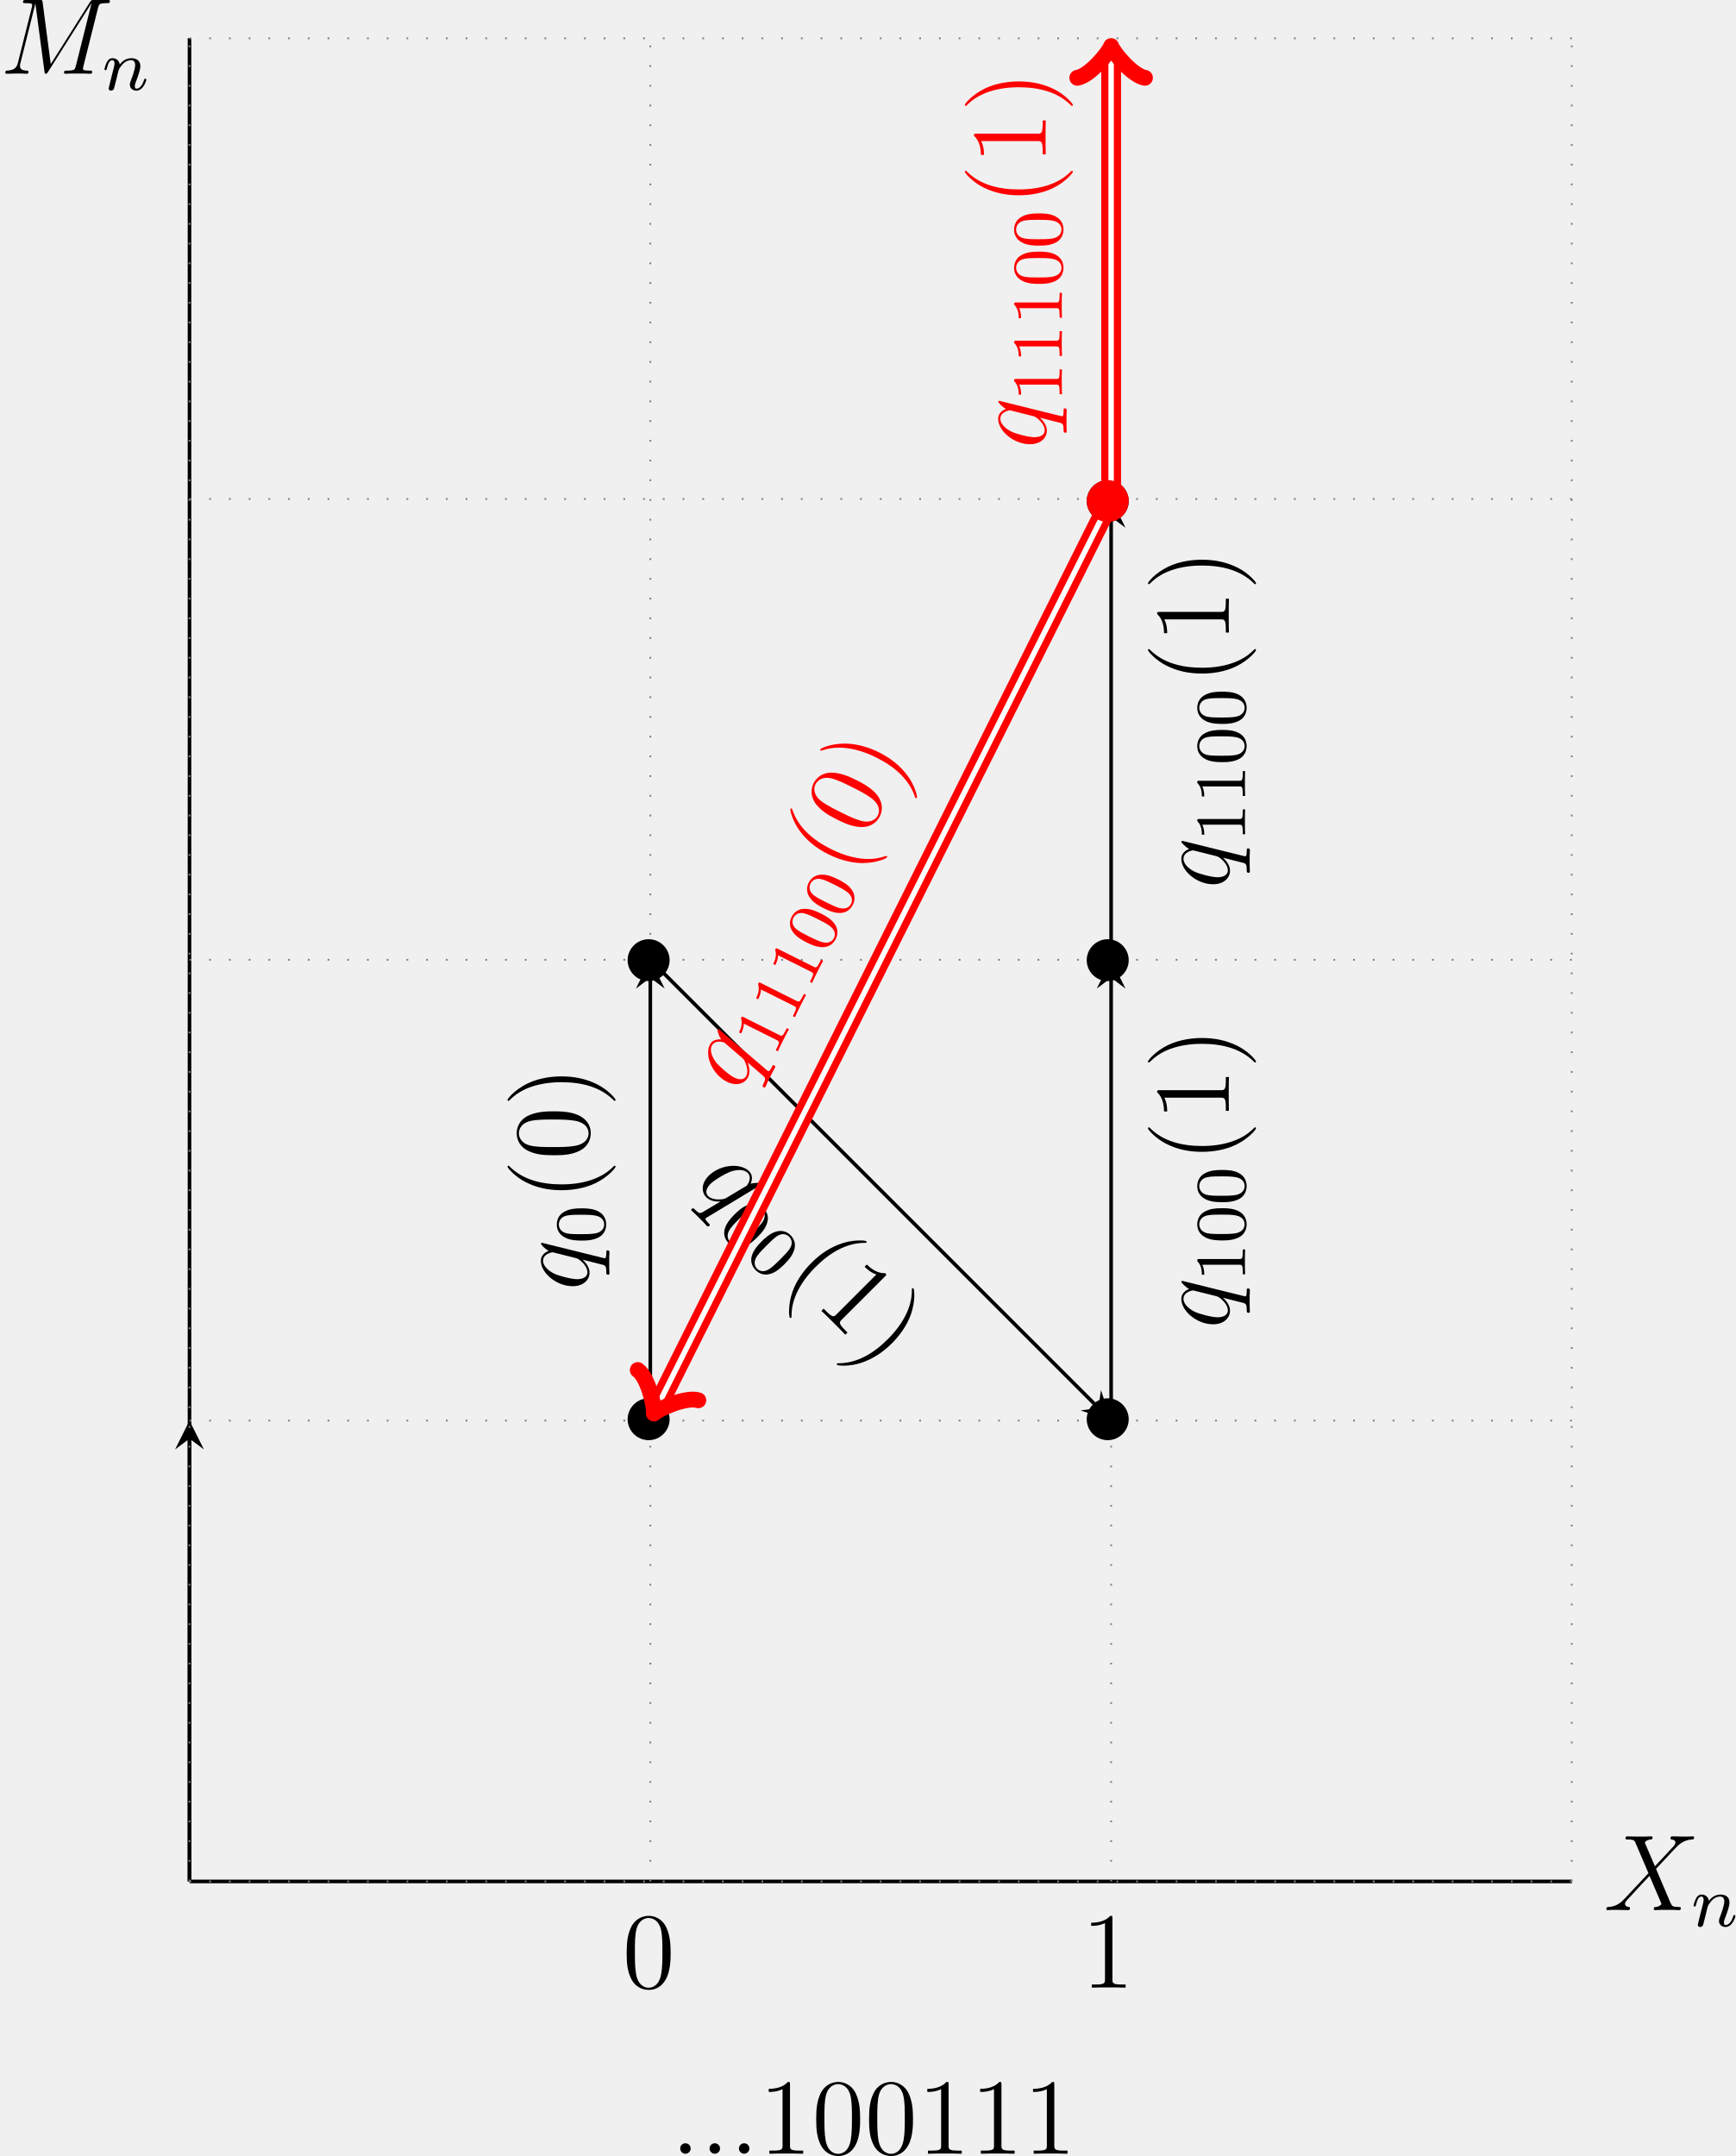
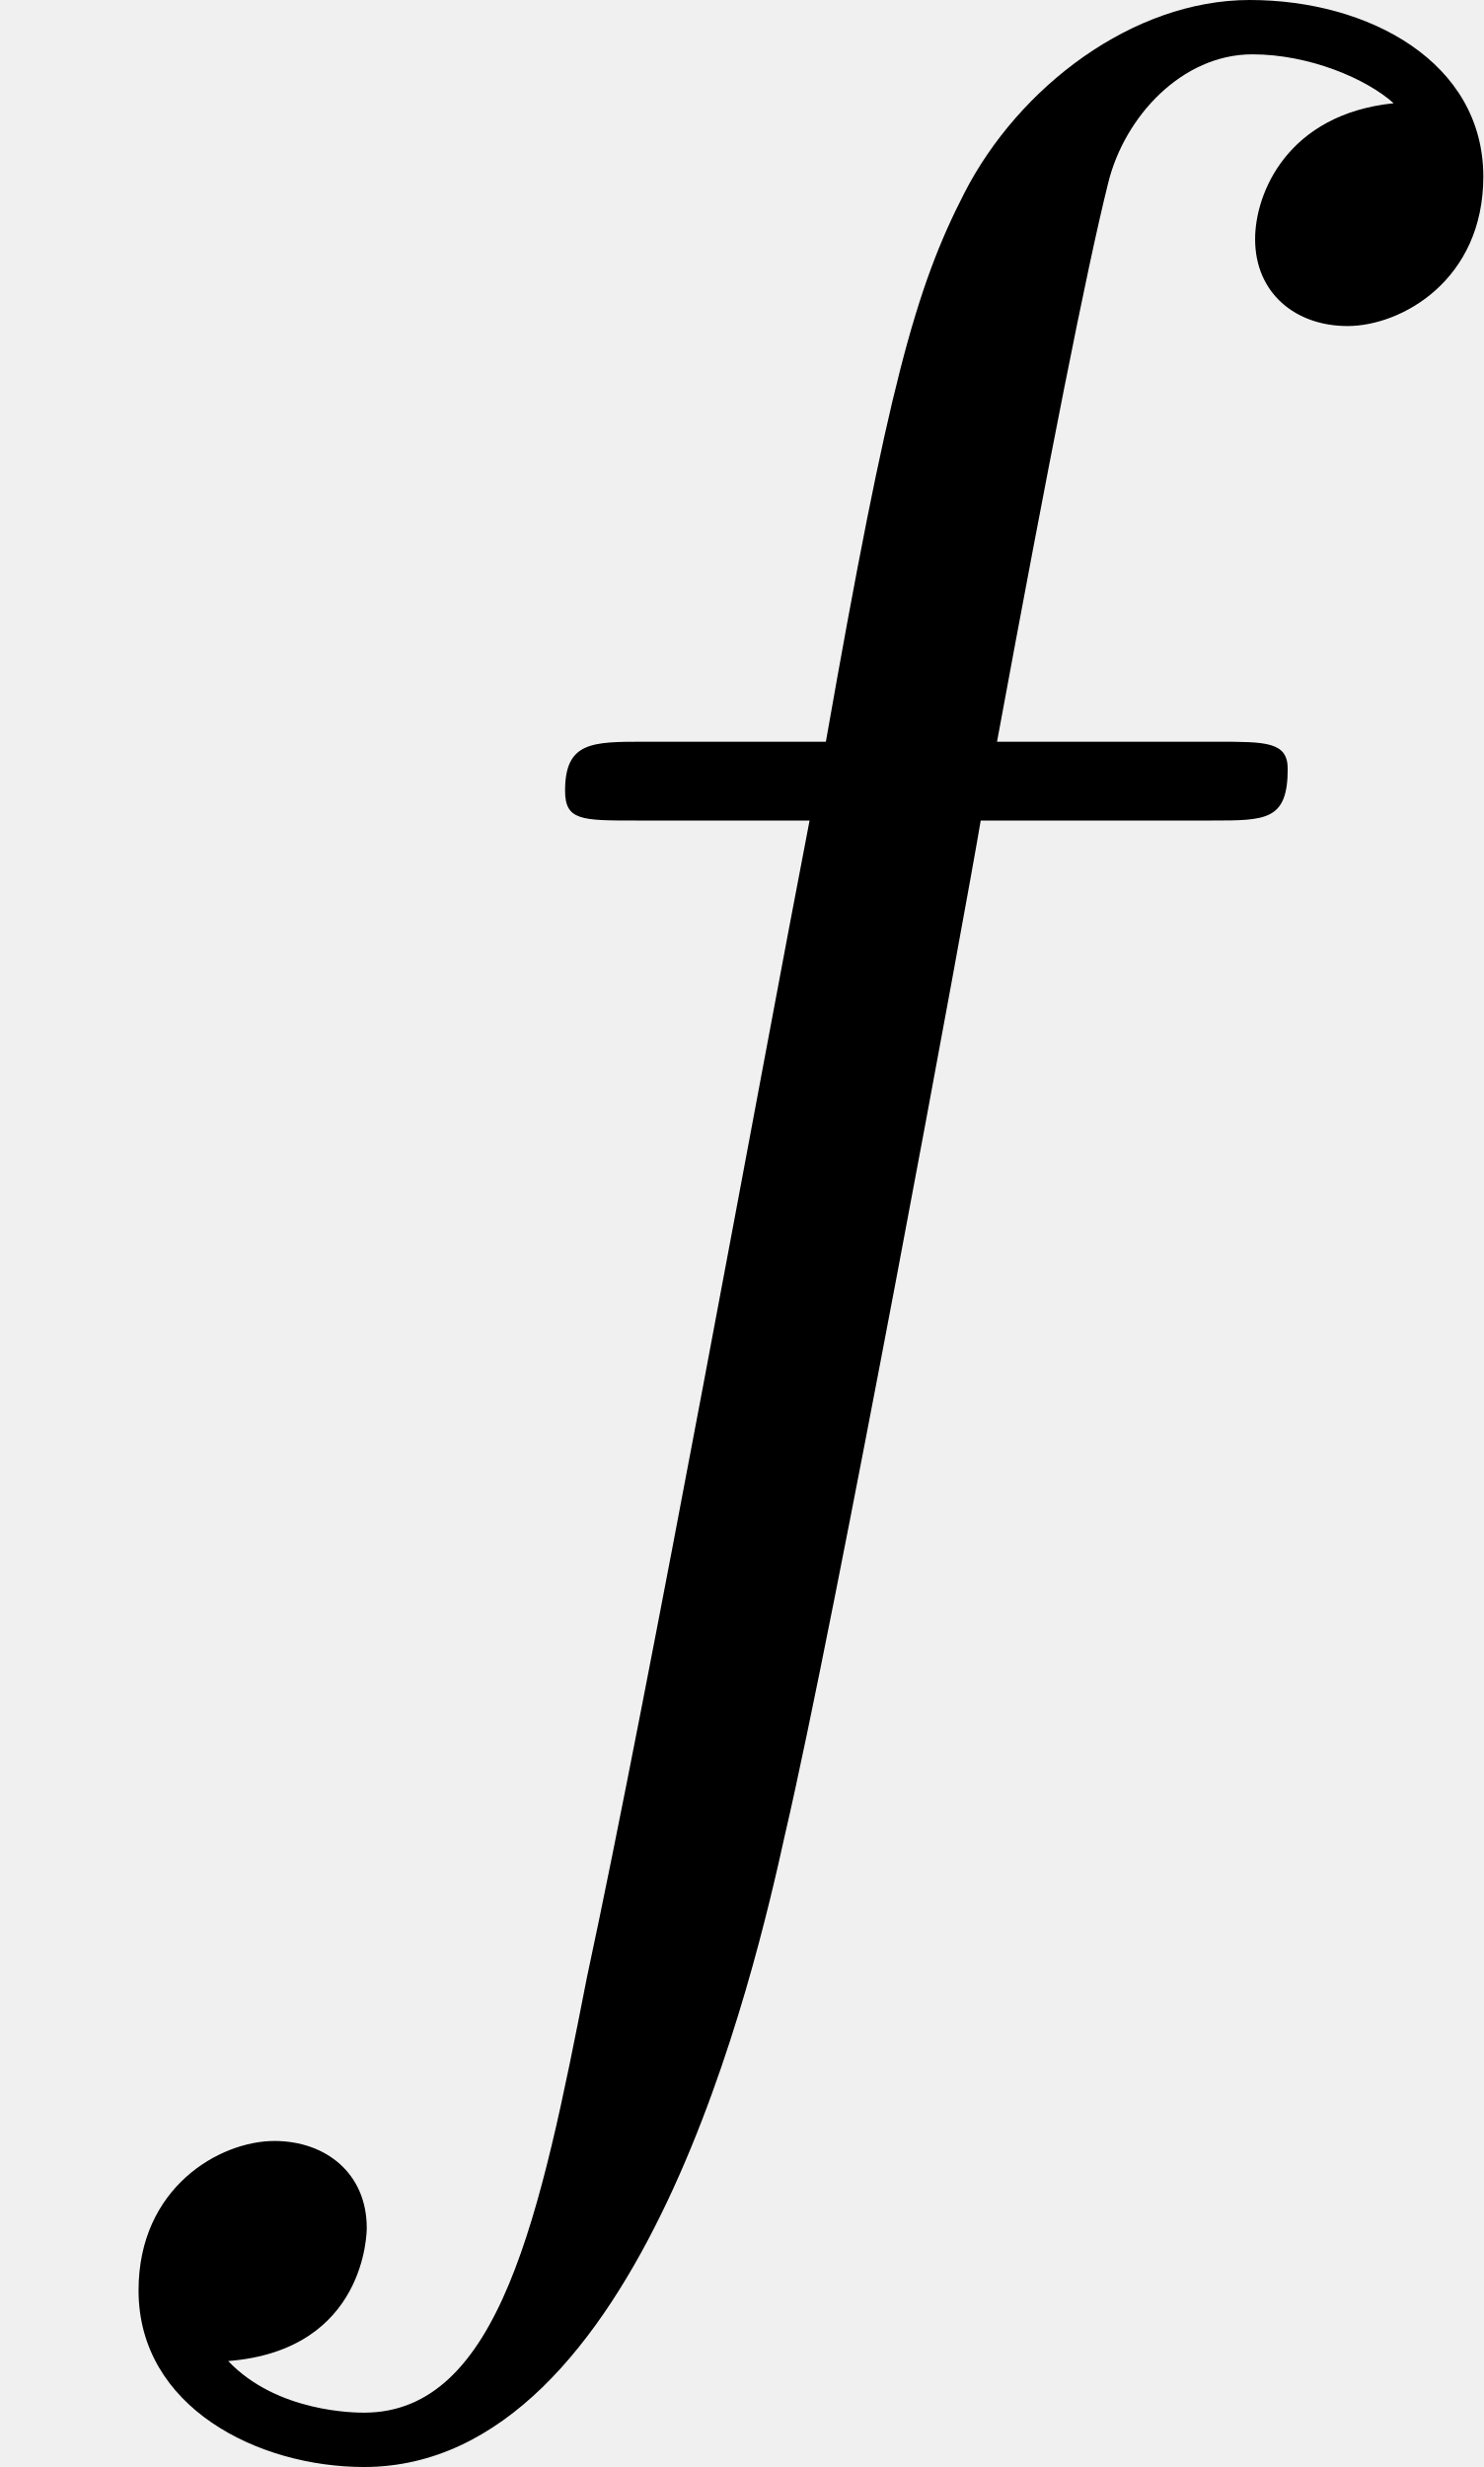
- <svg xmlns="http://www.w3.org/2000/svg" xmlns:xlink="http://www.w3.org/1999/xlink" height="263.585pt" version="1.1" viewBox="150.616 64.538 212.172 263.585" width="212.172pt">
+ <svg xmlns="http://www.w3.org/2000/svg" xmlns:xlink="http://www.w3.org/1999/xlink" height="21.792pt" version="1.1" viewBox="113.25 115.104 13.104 21.792" width="13.104pt">
  <defs>
-     <path d="M10.896 -7.32C11.004 -7.728 11.028 -7.848 11.88 -7.848C12.108 -7.848 12.216 -7.848 12.216 -8.076C12.216 -8.196 12.132 -8.196 11.904 -8.196H10.464C10.164 -8.196 10.152 -8.184 10.02 -7.992L5.64 -1.068L4.74 -7.932C4.704 -8.196 4.692 -8.196 4.38 -8.196H2.892C2.664 -8.196 2.556 -8.196 2.556 -7.968C2.556 -7.848 2.664 -7.848 2.844 -7.848C3.576 -7.848 3.576 -7.752 3.576 -7.62C3.576 -7.596 3.576 -7.524 3.528 -7.344L1.992 -1.224C1.848 -0.648 1.572 -0.384 0.768 -0.348C0.732 -0.348 0.588 -0.336 0.588 -0.132C0.588 0 0.696 0 0.744 0C0.984 0 1.596 -0.024 1.836 -0.024H2.412C2.58 -0.024 2.784 0 2.952 0C3.036 0 3.168 0 3.168 -0.228C3.168 -0.336 3.048 -0.348 3 -0.348C2.604 -0.36 2.22 -0.432 2.22 -0.864C2.22 -0.984 2.22 -0.996 2.268 -1.164L3.924 -7.776H3.936L4.932 -0.324C4.968 -0.036 4.98 0 5.088 0C5.22 0 5.28 -0.096 5.34 -0.204L10.164 -7.836H10.176L8.436 -0.888C8.328 -0.468 8.304 -0.348 7.464 -0.348C7.236 -0.348 7.116 -0.348 7.116 -0.132C7.116 0 7.224 0 7.296 0C7.5 0 7.74 -0.024 7.944 -0.024H9.36C9.564 -0.024 9.816 0 10.02 0C10.116 0 10.248 0 10.248 -0.228C10.248 -0.348 10.14 -0.348 9.96 -0.348C9.228 -0.348 9.228 -0.444 9.228 -0.564C9.228 -0.576 9.228 -0.66 9.252 -0.756L10.896 -7.32Z" id="g2-77" />
-     <path d="M5.7 -4.872L4.572 -7.5C4.728 -7.788 5.088 -7.836 5.232 -7.848C5.304 -7.848 5.436 -7.86 5.436 -8.064C5.436 -8.196 5.328 -8.196 5.256 -8.196C5.052 -8.196 4.812 -8.172 4.608 -8.172H3.912C3.18 -8.172 2.652 -8.196 2.64 -8.196C2.544 -8.196 2.424 -8.196 2.424 -7.968C2.424 -7.848 2.532 -7.848 2.688 -7.848C3.384 -7.848 3.432 -7.728 3.552 -7.44L4.98 -4.104L2.376 -1.32C1.944 -0.852 1.428 -0.396 0.54 -0.348C0.396 -0.336 0.3 -0.336 0.3 -0.12C0.3 -0.084 0.312 0 0.444 0C0.612 0 0.792 -0.024 0.96 -0.024H1.524C1.908 -0.024 2.328 0 2.7 0C2.784 0 2.928 0 2.928 -0.216C2.928 -0.336 2.844 -0.348 2.772 -0.348C2.532 -0.372 2.376 -0.504 2.376 -0.696C2.376 -0.9 2.52 -1.044 2.868 -1.404L3.936 -2.568C4.2 -2.844 4.836 -3.54 5.1 -3.804L6.36 -0.852C6.372 -0.828 6.42 -0.708 6.42 -0.696C6.42 -0.588 6.156 -0.372 5.772 -0.348C5.7 -0.348 5.568 -0.336 5.568 -0.12C5.568 0 5.688 0 5.748 0C5.952 0 6.192 -0.024 6.396 -0.024H7.716C7.932 -0.024 8.16 0 8.364 0C8.448 0 8.58 0 8.58 -0.228C8.58 -0.348 8.46 -0.348 8.352 -0.348C7.632 -0.36 7.608 -0.42 7.404 -0.864L5.82 -4.584L7.344 -6.216C7.464 -6.336 7.74 -6.636 7.848 -6.756C8.364 -7.296 8.844 -7.788 9.816 -7.848C9.936 -7.86 10.056 -7.86 10.056 -8.064C10.056 -8.196 9.948 -8.196 9.9 -8.196C9.732 -8.196 9.552 -8.172 9.384 -8.172H8.832C8.448 -8.172 8.028 -8.196 7.656 -8.196C7.572 -8.196 7.428 -8.196 7.428 -7.98C7.428 -7.86 7.512 -7.848 7.584 -7.848C7.776 -7.824 7.98 -7.728 7.98 -7.5L7.968 -7.476C7.956 -7.392 7.932 -7.272 7.8 -7.128L5.7 -4.872Z" id="g2-88" />
-     <path d="M5.292 -5.172C5.292 -5.232 5.244 -5.28 5.184 -5.28C5.088 -5.28 4.62 -4.848 4.392 -4.428C4.176 -4.968 3.804 -5.292 3.288 -5.292C1.932 -5.292 0.468 -3.54 0.468 -1.764C0.468 -0.576 1.164 0.12 1.98 0.12C2.616 0.12 3.144 -0.36 3.396 -0.636L3.408 -0.624L2.952 1.176L2.844 1.608C2.736 1.968 2.556 1.968 1.992 1.98C1.86 1.98 1.74 1.98 1.74 2.208C1.74 2.292 1.812 2.328 1.896 2.328C2.064 2.328 2.28 2.304 2.448 2.304H3.672C3.852 2.304 4.056 2.328 4.236 2.328C4.308 2.328 4.452 2.328 4.452 2.1C4.452 1.98 4.356 1.98 4.176 1.98C3.612 1.98 3.576 1.896 3.576 1.8C3.576 1.74 3.588 1.728 3.624 1.572L5.292 -5.172ZM3.6 -1.428C3.54 -1.224 3.54 -1.2 3.372 -0.972C3.108 -0.636 2.58 -0.12 2.016 -0.12C1.524 -0.12 1.248 -0.564 1.248 -1.272C1.248 -1.932 1.62 -3.276 1.848 -3.78C2.256 -4.62 2.82 -5.052 3.288 -5.052C4.08 -5.052 4.236 -4.068 4.236 -3.972C4.236 -3.96 4.2 -3.804 4.188 -3.78L3.6 -1.428Z" id="g2-113" />
-     <path d="M1.6 -1.312C1.624 -1.432 1.704 -1.736 1.728 -1.856C1.84 -2.288 1.84 -2.296 2.024 -2.56C2.288 -2.952 2.664 -3.304 3.2 -3.304C3.488 -3.304 3.656 -3.136 3.656 -2.76C3.656 -2.32 3.32 -1.408 3.168 -1.016C3.064 -0.752 3.064 -0.704 3.064 -0.6C3.064 -0.144 3.44 0.08 3.784 0.08C4.568 0.08 4.896 -1.04 4.896 -1.144C4.896 -1.224 4.832 -1.248 4.776 -1.248C4.68 -1.248 4.664 -1.192 4.64 -1.112C4.448 -0.456 4.112 -0.144 3.808 -0.144C3.68 -0.144 3.616 -0.224 3.616 -0.408S3.68 -0.768 3.76 -0.968C3.88 -1.272 4.232 -2.192 4.232 -2.64C4.232 -3.24 3.816 -3.528 3.24 -3.528C2.592 -3.528 2.176 -3.136 1.944 -2.832C1.888 -3.272 1.536 -3.528 1.128 -3.528C0.84 -3.528 0.64 -3.344 0.512 -3.096C0.32 -2.72 0.24 -2.32 0.24 -2.304C0.24 -2.232 0.296 -2.2 0.36 -2.2C0.464 -2.2 0.472 -2.232 0.528 -2.44C0.624 -2.832 0.768 -3.304 1.104 -3.304C1.312 -3.304 1.36 -3.104 1.36 -2.928C1.36 -2.784 1.32 -2.632 1.256 -2.368C1.24 -2.304 1.12 -1.832 1.088 -1.72L0.792 -0.52C0.76 -0.4 0.712 -0.2 0.712 -0.168C0.712 0.016 0.864 0.08 0.968 0.08C1.112 0.08 1.232 -0.016 1.288 -0.112C1.312 -0.16 1.376 -0.432 1.416 -0.6L1.6 -1.312Z" id="g1-110" />
-     <path d="M5.328 -3C5.328 -4.284 4.26 -5.328 3 -5.328C1.704 -5.328 0.66 -4.26 0.66 -3C0.66 -1.728 1.704 -0.672 3 -0.672C4.26 -0.672 5.328 -1.716 5.328 -3Z" id="g0-15" />
-     <path d="M3.912 -2.552C3.912 -3.408 3.824 -3.928 3.56 -4.44C3.208 -5.144 2.56 -5.32 2.12 -5.32C1.112 -5.32 0.744 -4.568 0.632 -4.344C0.344 -3.76 0.328 -2.968 0.328 -2.552C0.328 -2.024 0.352 -1.216 0.736 -0.576C1.104 0.016 1.696 0.168 2.12 0.168C2.504 0.168 3.192 0.048 3.592 -0.744C3.888 -1.32 3.912 -2.032 3.912 -2.552ZM2.12 -0.056C1.848 -0.056 1.296 -0.184 1.128 -1.024C1.04 -1.48 1.04 -2.232 1.04 -2.648C1.04 -3.2 1.04 -3.76 1.128 -4.2C1.296 -5.016 1.92 -5.096 2.12 -5.096C2.392 -5.096 2.944 -4.96 3.104 -4.232C3.2 -3.792 3.2 -3.192 3.2 -2.648C3.2 -2.176 3.2 -1.456 3.104 -1.008C2.936 -0.168 2.384 -0.056 2.12 -0.056Z" id="g3-48" />
-     <path d="M2.512 -5.096C2.512 -5.312 2.496 -5.32 2.28 -5.32C1.952 -5 1.528 -4.808 0.768 -4.808V-4.544C0.984 -4.544 1.416 -4.544 1.88 -4.76V-0.656C1.88 -0.36 1.856 -0.264 1.096 -0.264H0.816V0C1.144 -0.024 1.832 -0.024 2.192 -0.024S3.248 -0.024 3.576 0V-0.264H3.296C2.536 -0.264 2.512 -0.36 2.512 -0.656V-5.096Z" id="g3-49" />
-     <path d="M3.9 2.916C3.9 2.88 3.9 2.856 3.696 2.652C2.496 1.44 1.824 -0.54 1.824 -2.988C1.824 -5.316 2.388 -7.32 3.78 -8.736C3.9 -8.844 3.9 -8.868 3.9 -8.904C3.9 -8.976 3.84 -9 3.792 -9C3.636 -9 2.652 -8.136 2.064 -6.96C1.452 -5.748 1.176 -4.464 1.176 -2.988C1.176 -1.92 1.344 -0.492 1.968 0.792C2.676 2.232 3.66 3.012 3.792 3.012C3.84 3.012 3.9 2.988 3.9 2.916Z" id="g4-40" />
-     <path d="M3.384 -2.988C3.384 -3.9 3.264 -5.388 2.592 -6.78C1.884 -8.22 0.9 -9 0.768 -9C0.72 -9 0.66 -8.976 0.66 -8.904C0.66 -8.868 0.66 -8.844 0.864 -8.64C2.064 -7.428 2.736 -5.448 2.736 -3C2.736 -0.672 2.172 1.332 0.78 2.748C0.66 2.856 0.66 2.88 0.66 2.916C0.66 2.988 0.72 3.012 0.768 3.012C0.924 3.012 1.908 2.148 2.496 0.972C3.108 -0.252 3.384 -1.548 3.384 -2.988Z" id="g4-41" />
-     <path d="M2.208 -0.588C2.208 -0.912 1.932 -1.164 1.632 -1.164C1.284 -1.164 1.044 -0.888 1.044 -0.588C1.044 -0.228 1.344 0 1.62 0C1.944 0 2.208 -0.252 2.208 -0.588Z" id="g4-46" />
-     <path d="M5.376 -3.84C5.376 -4.836 5.316 -5.808 4.884 -6.72C4.392 -7.716 3.528 -7.98 2.94 -7.98C2.244 -7.98 1.392 -7.632 0.948 -6.636C0.612 -5.88 0.492 -5.136 0.492 -3.84C0.492 -2.676 0.576 -1.8 1.008 -0.948C1.476 -0.036 2.304 0.252 2.928 0.252C3.972 0.252 4.572 -0.372 4.92 -1.068C5.352 -1.968 5.376 -3.144 5.376 -3.84ZM2.928 0.012C2.544 0.012 1.764 -0.204 1.536 -1.512C1.404 -2.232 1.404 -3.144 1.404 -3.984C1.404 -4.968 1.404 -5.856 1.596 -6.564C1.8 -7.368 2.412 -7.74 2.928 -7.74C3.384 -7.74 4.08 -7.464 4.308 -6.432C4.464 -5.748 4.464 -4.8 4.464 -3.984C4.464 -3.18 4.464 -2.268 4.332 -1.536C4.104 -0.216 3.348 0.012 2.928 0.012Z" id="g4-48" />
-     <path d="M3.456 -7.692C3.456 -7.968 3.456 -7.98 3.216 -7.98C2.928 -7.656 2.328 -7.212 1.092 -7.212V-6.864C1.368 -6.864 1.968 -6.864 2.628 -7.176V-0.924C2.628 -0.492 2.592 -0.348 1.536 -0.348H1.164V0C1.488 -0.024 2.652 -0.024 3.048 -0.024S4.596 -0.024 4.92 0V-0.348H4.548C3.492 -0.348 3.456 -0.492 3.456 -0.924V-7.692Z" id="g4-49" />
+     <path d="M5.352 -4.824C5.592 -4.824 5.688 -4.824 5.688 -5.052C5.688 -5.172 5.592 -5.172 5.376 -5.172H4.404C4.632 -6.408 4.8 -7.26 4.896 -7.644C4.968 -7.932 5.22 -8.208 5.532 -8.208C5.784 -8.208 6.036 -8.1 6.156 -7.992C5.688 -7.944 5.544 -7.596 5.544 -7.392C5.544 -7.152 5.724 -7.008 5.952 -7.008C6.192 -7.008 6.552 -7.212 6.552 -7.668C6.552 -8.172 6.048 -8.448 5.52 -8.448C5.004 -8.448 4.5 -8.064 4.26 -7.596C4.044 -7.176 3.924 -6.744 3.648 -5.172H2.844C2.616 -5.172 2.496 -5.172 2.496 -4.956C2.496 -4.824 2.568 -4.824 2.808 -4.824H3.576C3.36 -3.708 2.868 -0.996 2.592 0.288C2.388 1.332 2.208 2.208 1.608 2.208C1.572 2.208 1.224 2.208 1.008 1.98C1.62 1.932 1.62 1.404 1.62 1.392C1.62 1.152 1.44 1.008 1.212 1.008C0.972 1.008 0.612 1.212 0.612 1.668C0.612 2.184 1.14 2.448 1.608 2.448C2.832 2.448 3.336 0.252 3.468 -0.348C3.684 -1.272 4.272 -4.464 4.332 -4.824H5.352Z" id="g0-102" />
  </defs>
-   <g id="page1" transform="matrix(1.1 0 0 1.1 0 0)">
-     <path d="M157.985 267.778V62.915" fill="none" stroke="#000000" stroke-width="0.4" />
-     <path d="M157.985 267.778V218.563" fill="none" stroke="#000000" stroke-width="0.4" />
-     <path d="M157.985 216.559L156.385 219.762L157.985 218.562L159.584 219.762" />
-     <path d="M157.985 267.778H311.633" fill="none" stroke="#000000" stroke-miterlimit="10.037" stroke-width="0.4" />
-     <path d="M157.985 267.778H311.633M157.985 216.559H311.633M157.985 165.345H311.633M157.985 114.129H311.633M157.985 62.93H311.633M157.985 267.778V62.915M209.2 267.778V62.915M260.418 267.778V62.915M311.613 267.778V62.915" fill="none" stroke="#808080" stroke-dasharray="0.199,1.993" stroke-miterlimit="10.037" stroke-width="0.2" />
-     <g transform="matrix(1 0 0 1 157.174 3.188)">
-       <use x="157.985" xlink:href="#g2-88" y="267.776" />
-       <use x="167.737" xlink:href="#g1-110" y="269.576" />
-     </g>
-     <g transform="matrix(1 0 0 1 -21.062 -200.909)">
-       <use x="157.985" xlink:href="#g2-77" y="267.776" />
-       <use x="169.353" xlink:href="#g1-110" y="269.576" />
-     </g>
-     <g transform="matrix(1 0 0 1 48.098 11.805)">
-       <use x="157.985" xlink:href="#g4-48" y="267.776" />
-     </g>
-     <g transform="matrix(1 0 0 1 99.122 11.805)">
-       <use x="157.985" xlink:href="#g4-49" y="267.776" />
-     </g>
-     <g transform="matrix(1 0 0 1 48.035 -48.368)">
-       <use x="157.985" xlink:href="#g0-15" y="267.776" />
-     </g>
-     <path d="M209.2 216.559V167.344" fill="none" stroke="#000000" stroke-miterlimit="10.037" stroke-width="0.4" />
-     <path d="M209.199 165.344L207.599 168.544L209.199 167.344L210.799 168.544" />
-     <g transform="matrix(0 -1 1 0 -65.446 360.075)">
-       <use x="157.985" xlink:href="#g2-113" y="267.776" />
-       <use x="163.195" xlink:href="#g3-48" y="269.576" />
-       <use x="167.945" xlink:href="#g4-40" y="267.776" />
-       <use x="172.514" xlink:href="#g4-48" y="267.776" />
-       <use x="178.389" xlink:href="#g4-41" y="267.776" />
-     </g>
-     <g transform="matrix(1 0 0 1 48.035 -99.392)">
-       <use x="157.985" xlink:href="#g0-15" y="267.776" />
-     </g>
-     <path d="M209.2 165.345L259.003 215.147" fill="none" stroke="#000000" stroke-miterlimit="10.037" stroke-width="0.4" />
-     <path d="M260.419 216.559L259.285 213.168L259.003 215.148L257.023 215.43" />
-     <g transform="matrix(0.707 0.707 -0.707 0.707 291.738 -110.751)">
-       <use x="157.985" xlink:href="#g2-113" y="267.776" />
-       <use x="163.195" xlink:href="#g3-48" y="269.576" />
-       <use x="167.445" xlink:href="#g3-48" y="269.576" />
-       <use x="172.195" xlink:href="#g4-40" y="267.776" />
-       <use x="176.764" xlink:href="#g4-49" y="267.776" />
-       <use x="182.639" xlink:href="#g4-41" y="267.776" />
-     </g>
-     <g transform="matrix(1 0 0 1 99.06 -48.368)">
-       <use x="157.985" xlink:href="#g0-15" y="267.776" />
-     </g>
-     <path d="M260.418 216.559V167.344" fill="none" stroke="#000000" stroke-miterlimit="10.037" stroke-width="0.4" />
-     <path d="M260.419 165.344L258.819 168.544L260.419 167.344L262.018 168.544" />
-     <g transform="matrix(0 -1 1 0 5.735 364.309)">
-       <use x="157.985" xlink:href="#g2-113" y="267.776" />
-       <use x="163.195" xlink:href="#g3-49" y="269.576" />
-       <use x="167.445" xlink:href="#g3-48" y="269.576" />
-       <use x="171.695" xlink:href="#g3-48" y="269.576" />
-       <use x="176.445" xlink:href="#g4-40" y="267.776" />
-       <use x="181.015" xlink:href="#g4-49" y="267.776" />
-       <use x="186.889" xlink:href="#g4-41" y="267.776" />
-     </g>
-     <g transform="matrix(1 0 0 1 99.06 -99.392)">
-       <use x="157.985" xlink:href="#g0-15" y="267.776" />
-     </g>
-     <path d="M260.418 165.345V116.129" fill="none" stroke="#000000" stroke-miterlimit="10.037" stroke-width="0.4" />
-     <path d="M260.419 114.13L258.819 117.329L260.419 116.13L262.018 117.329" />
-     <g transform="matrix(0 -1 1 0 5.735 315.402)">
-       <use x="157.985" xlink:href="#g2-113" y="267.776" />
-       <use x="163.195" xlink:href="#g3-49" y="269.576" />
-       <use x="167.445" xlink:href="#g3-49" y="269.576" />
-       <use x="171.695" xlink:href="#g3-48" y="269.576" />
-       <use x="175.945" xlink:href="#g3-48" y="269.576" />
-       <use x="180.695" xlink:href="#g4-40" y="267.776" />
-       <use x="185.265" xlink:href="#g4-49" y="267.776" />
-       <use x="191.14" xlink:href="#g4-41" y="267.776" />
-     </g>
-     <g transform="matrix(1 0 0 1 99.06 -150.416)">
-       <use x="157.985" xlink:href="#g0-15" y="267.776" />
-     </g>
-     <path d="M260.418 114.129L209.909 215.144" fill="#ff0000" />
-     <path d="M260.418 114.129L209.909 215.144" fill="none" stroke="#ff0000" stroke-miterlimit="10.037" stroke-width="2.2" />
-     <path d="M260.418 114.129L209.909 215.144" fill="none" stroke="#ffffff" stroke-miterlimit="10.037" stroke-width="0.6" />
-     <path d="M214.536 214.3C213.168 213.881 210.121 215.249 209.596 215.775C209.702 215.037 208.965 211.779 207.808 210.94" fill="none" stroke="#ff0000" stroke-linecap="round" stroke-linejoin="round" stroke-miterlimit="10.037" stroke-width="1.76" />
-     <g fill="#ff0000" transform="matrix(0.447 -0.894 0.894 0.447 -90.935 201.644)">
-       <use x="157.985" xlink:href="#g2-113" y="267.776" />
-       <use x="163.195" xlink:href="#g3-49" y="269.576" />
-       <use x="167.445" xlink:href="#g3-49" y="269.576" />
-       <use x="171.695" xlink:href="#g3-49" y="269.576" />
-       <use x="175.945" xlink:href="#g3-48" y="269.576" />
-       <use x="180.195" xlink:href="#g3-48" y="269.576" />
-       <use x="184.945" xlink:href="#g4-40" y="267.776" />
-       <use x="189.515" xlink:href="#g4-48" y="267.776" />
-       <use x="195.39" xlink:href="#g4-41" y="267.776" />
-     </g>
-     <path d="M260.418 114.129V64.499" fill="#ff0000" />
-     <path d="M260.418 114.129V64.499" fill="none" stroke="#ff0000" stroke-miterlimit="10.037" stroke-width="2.2" />
-     <path d="M260.418 114.129V64.499" fill="none" stroke="#ffffff" stroke-miterlimit="10.037" stroke-width="0.6" />
-     <path d="M256.658 67.318C258.066 67.083 260.183 64.499 260.419 63.793C260.654 64.499 262.767 67.083 264.179 67.318" fill="none" stroke="#ff0000" stroke-linecap="round" stroke-linejoin="round" stroke-miterlimit="10.037" stroke-width="1.76" />
-     <g fill="#ff0000" transform="matrix(0 -1 1 0 -14.621 266.495)">
-       <use x="157.985" xlink:href="#g2-113" y="267.776" />
-       <use x="163.195" xlink:href="#g3-49" y="269.576" />
-       <use x="167.445" xlink:href="#g3-49" y="269.576" />
-       <use x="171.695" xlink:href="#g3-49" y="269.576" />
-       <use x="175.945" xlink:href="#g3-48" y="269.576" />
-       <use x="180.195" xlink:href="#g3-48" y="269.576" />
-       <use x="184.945" xlink:href="#g4-40" y="267.776" />
-       <use x="189.515" xlink:href="#g4-49" y="267.776" />
-       <use x="195.39" xlink:href="#g4-41" y="267.776" />
-     </g>
-     <g fill="#ff0000" transform="matrix(1 0 0 1 99.06 -150.416)">
-       <use x="157.985" xlink:href="#g0-15" y="267.776" />
-     </g>
-     <use x="211.479" xlink:href="#g4-46" y="298.042" />
-     <use x="214.743" xlink:href="#g4-46" y="298.042" />
-     <use x="218.007" xlink:href="#g4-46" y="298.042" />
-     <use x="221.271" xlink:href="#g4-49" y="298.042" />
-     <use x="227.146" xlink:href="#g4-48" y="298.042" />
-     <use x="233.021" xlink:href="#g4-48" y="298.042" />
-     <use x="238.896" xlink:href="#g4-49" y="298.042" />
-     <use x="244.771" xlink:href="#g4-49" y="298.042" />
-     <use x="250.646" xlink:href="#g4-49" y="298.042" />
+   <g id="page1" transform="matrix(2 0 0 2 0 0)">
+     <use x="56.625" xlink:href="#g0-102" y="66" />
  </g>
</svg>
